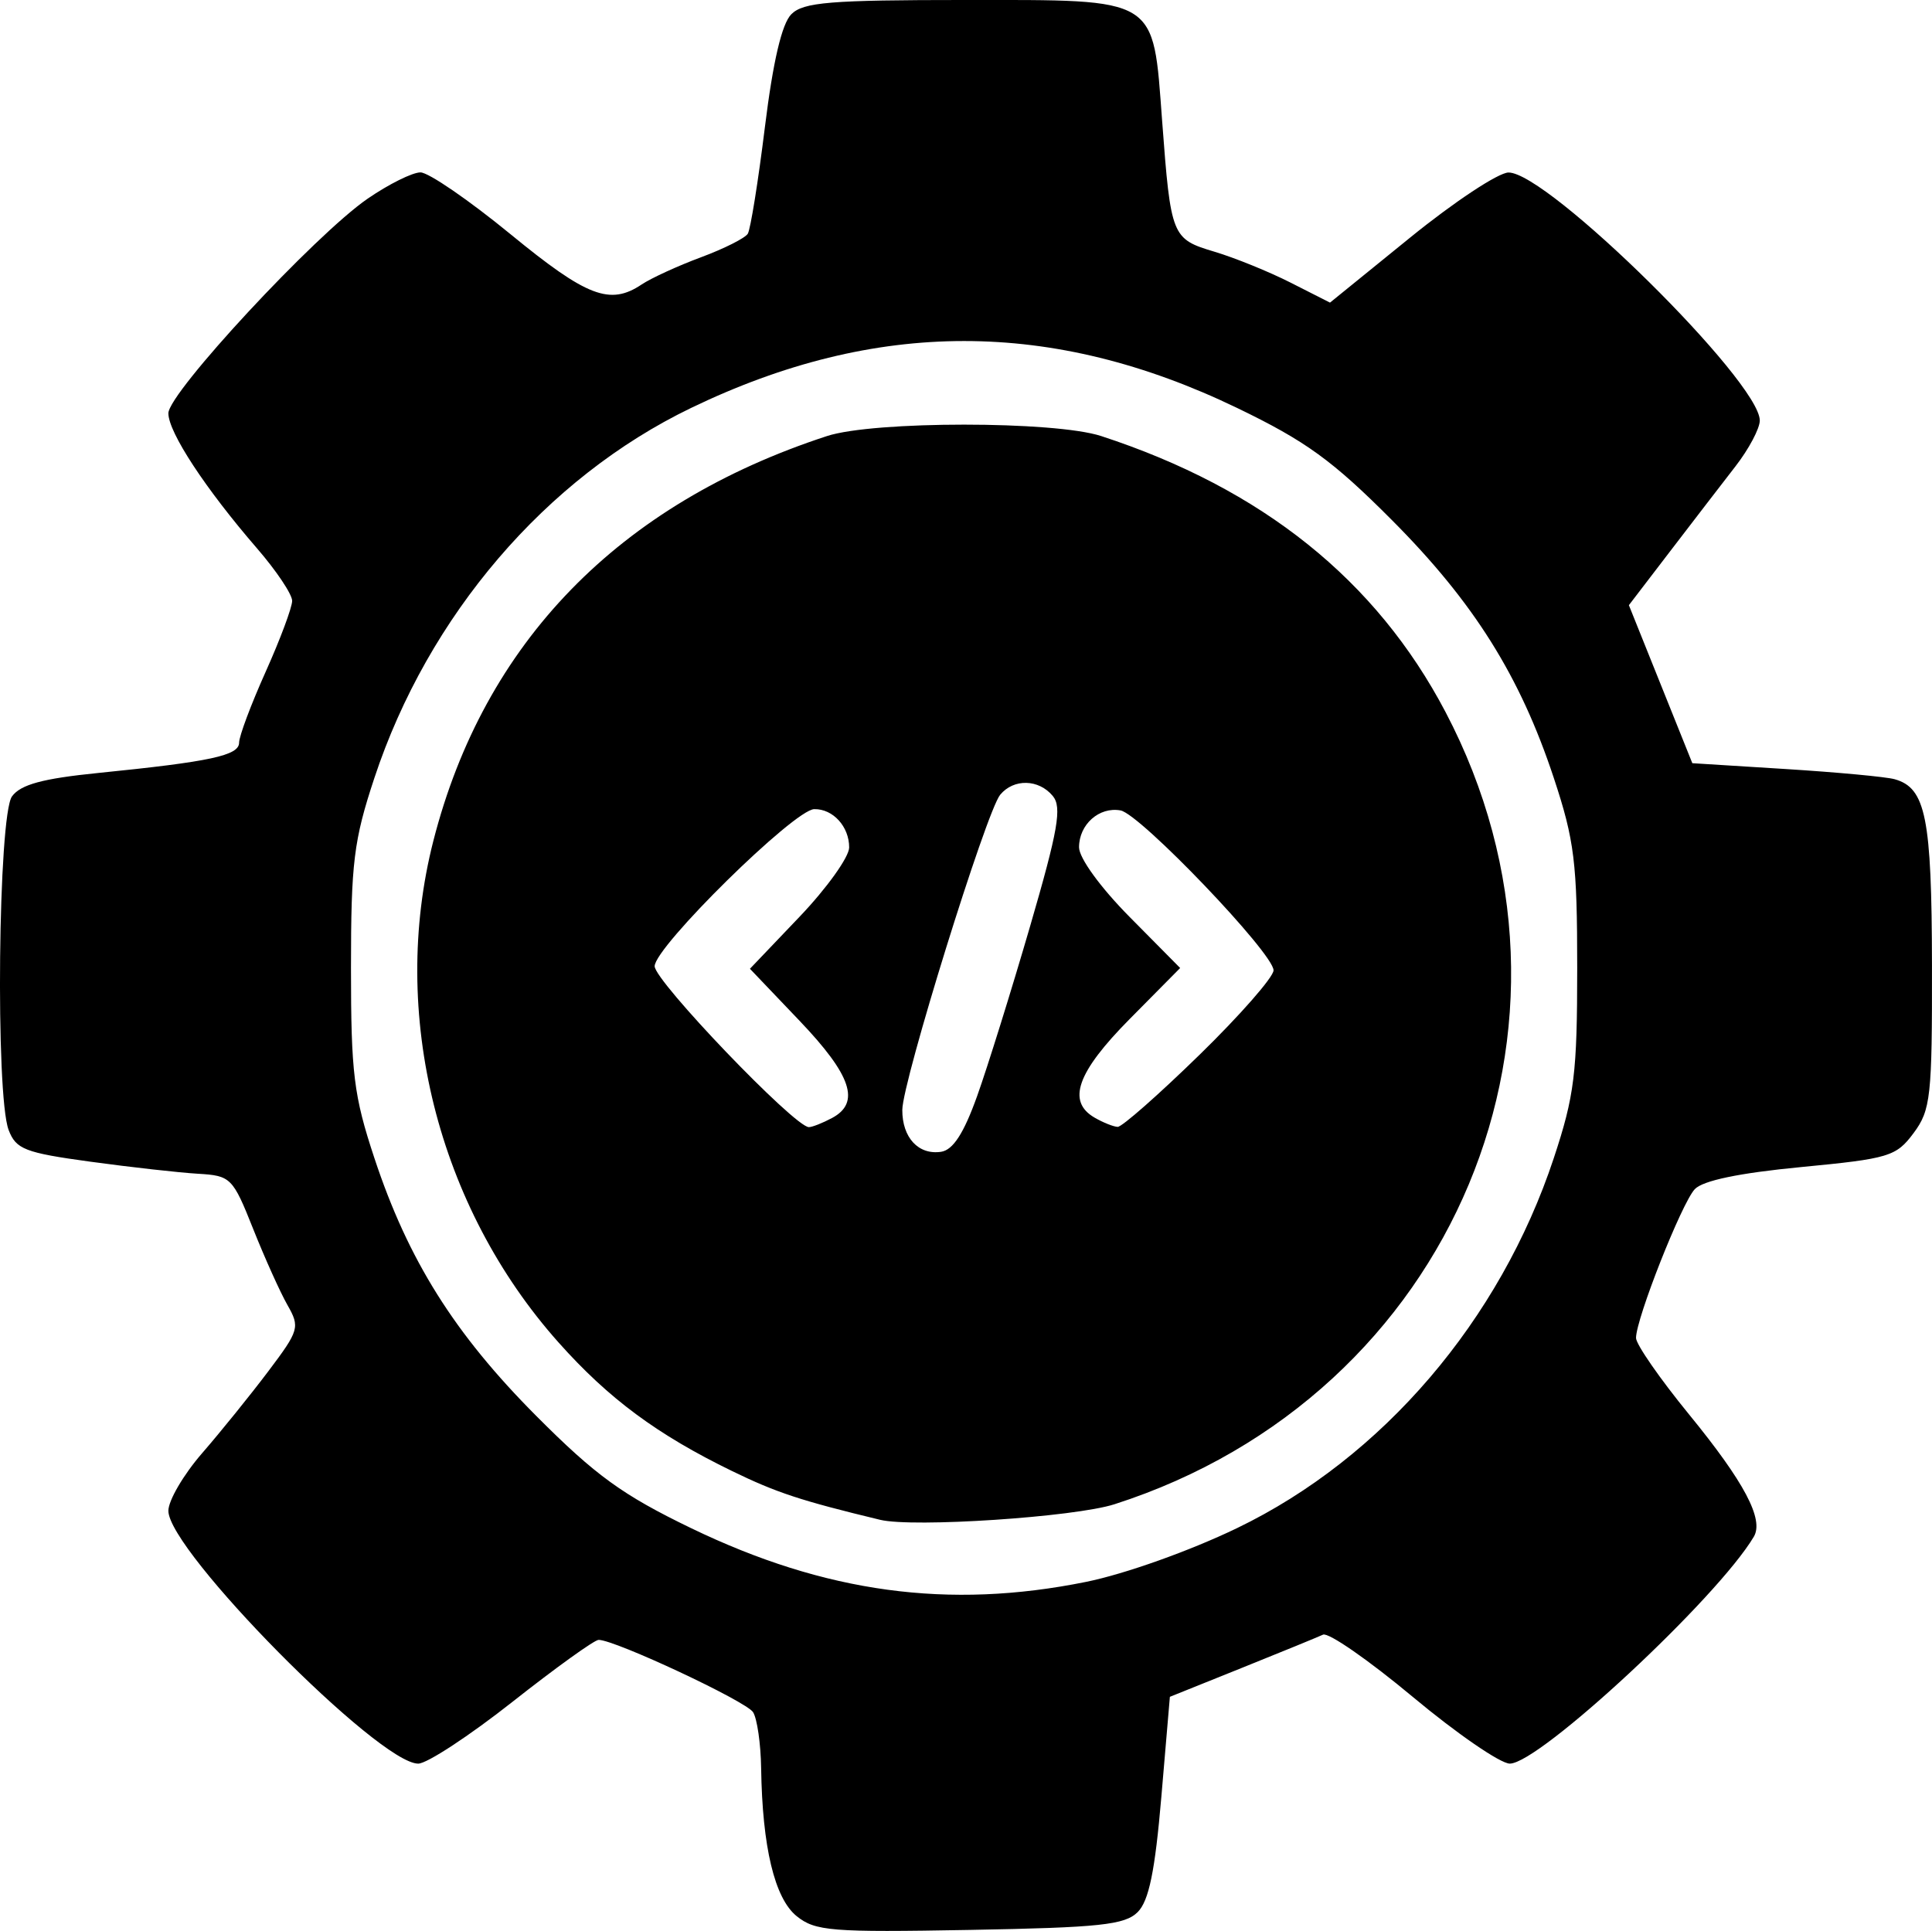
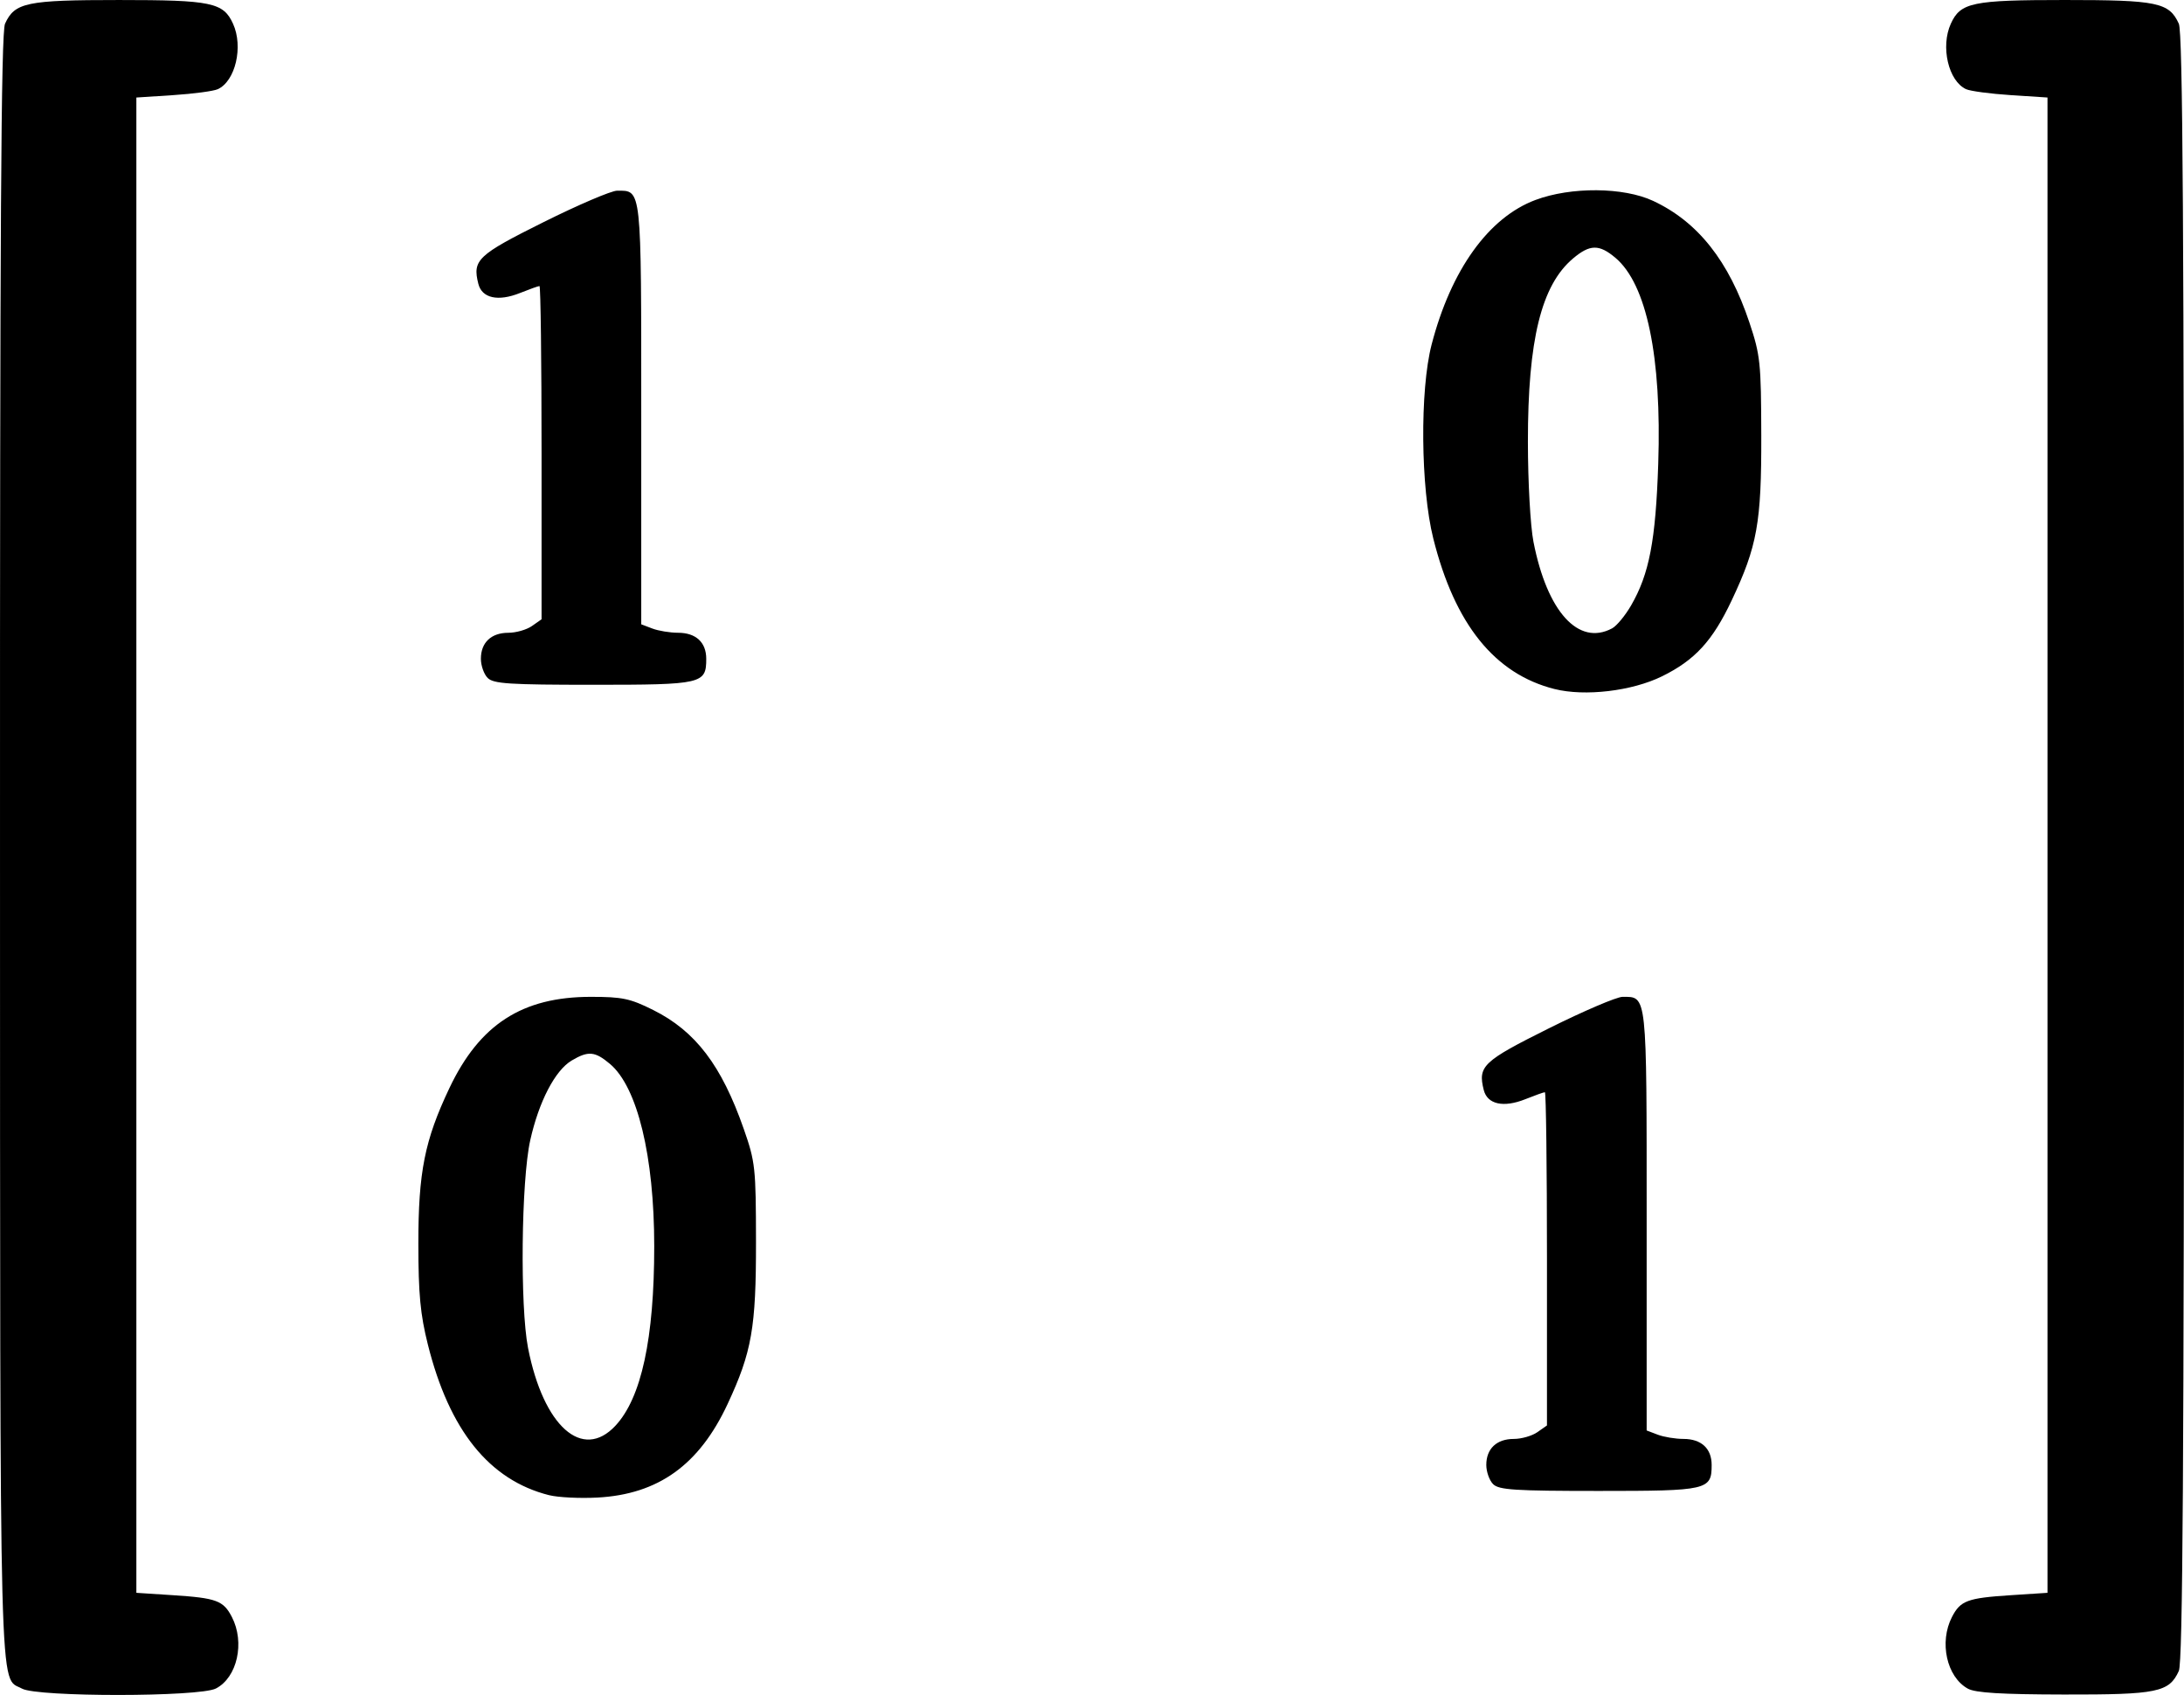
- <svg xmlns="http://www.w3.org/2000/svg" version="1.1" id="svg1" width="291.361" height="291.238" viewBox="0 0 291.361 291.238">
+ <svg xmlns="http://www.w3.org/2000/svg" width="177.788mm" height="137.96mm" viewBox="0 0 177.788 137.96" version="1.1" id="svg1" xml:space="preserve">
  <defs id="defs1" />
-   <g id="g1" transform="translate(-27.21326,-23.37144)">
-     <path style="fill:#000000" d="m 147.349,312.37 c -3.321,-2.689 -5.172,-10.414 -5.351,-22.33 -0.055,-3.667 -0.603,-7.46 -1.217,-8.429 -1.049,-1.654 -20.807,-10.905 -23.291,-10.905 -0.629,0 -6.468,4.2 -12.976,9.333 -6.508,5.133 -12.91,9.333 -14.228,9.333 -5.962,0 -37.681,-32.099 -37.681,-38.133 0,-1.554 2.287,-5.46 5.082,-8.68 2.795,-3.22 7.285,-8.778 9.979,-12.351 4.666,-6.19 4.803,-6.663 2.9,-10 -1.099,-1.927 -3.43,-7.103 -5.181,-11.503 -3.072,-7.719 -3.364,-8.011 -8.315,-8.302 -2.822,-0.166 -10.122,-0.984 -16.222,-1.818 -9.877,-1.35 -11.227,-1.874 -12.333,-4.785 -2.009,-5.283 -1.581,-47.456 0.51,-50.316 1.306,-1.787 4.619,-2.686 13,-3.529 16.944,-1.705 21.247,-2.632 21.247,-4.576 0,-0.967 1.8,-5.77 4,-10.674 2.2,-4.903 4,-9.723 4,-10.71 0,-0.987 -2.382,-4.547 -5.293,-7.91 -7.779,-8.988 -13.374,-17.513 -13.374,-20.379 0,-3.086 22.128,-26.917 30.059,-32.375 3.165,-2.178 6.747,-3.959 7.961,-3.959 1.214,0 7.329,4.2 13.59,9.333 11.511,9.438 14.981,10.768 19.759,7.576 1.447,-0.966 5.474,-2.814 8.95,-4.105 3.476,-1.291 6.654,-2.889 7.062,-3.55 0.408,-0.661 1.57,-7.897 2.58,-16.081 1.224,-9.913 2.554,-15.596 3.985,-17.027 1.815,-1.816 5.863,-2.148 26.217,-2.148 29.292,0 28.292,-0.614 29.704,18.236 1.309,17.47 1.442,17.803 7.898,19.732 3.062,0.915 8.234,3.016 11.493,4.67 l 5.925,3.006 12.075,-9.801 c 6.641,-5.391 13.32,-9.811 14.842,-9.822 5.911,-0.044 37.899,31.528 37.899,37.405 0,1.198 -1.65,4.307 -3.667,6.908 -2.017,2.601 -6.459,8.377 -9.871,12.836 l -6.204,8.107 4.784,11.917 4.784,11.917 14.087,0.881 c 7.748,0.485 15.138,1.175 16.422,1.535 4.701,1.317 5.595,5.772 5.631,28.036 0.032,19.862 -0.187,21.86 -2.77,25.333 -2.629,3.535 -3.692,3.856 -16.979,5.131 -9.319,0.894 -14.808,2.036 -16.023,3.333 -1.979,2.113 -8.86,19.54 -8.86,22.44 0,0.959 3.594,6.142 7.987,11.518 8.354,10.224 11.33,15.843 9.776,18.461 -5.504,9.273 -32.332,34.221 -36.799,34.221 -1.414,0 -7.999,-4.53 -14.634,-10.066 -6.635,-5.536 -12.724,-9.76 -13.53,-9.385 -0.806,0.374 -6.333,2.637 -12.282,5.028 l -10.816,4.348 -1.286,15.092 c -0.953,11.182 -1.876,15.682 -3.562,17.371 -1.935,1.938 -5.722,2.341 -25.314,2.695 -20.916,0.378 -23.324,0.186 -26.13,-2.086 z m 43.647,-50.41 c 5.86,-1.186 15.652,-4.673 22.783,-8.114 21.896,-10.563 39.653,-31.312 47.76,-55.806 3.117,-9.418 3.53,-12.773 3.53,-28.667 0,-15.894 -0.413,-19.248 -3.53,-28.667 -5.092,-15.386 -12.067,-26.497 -24.409,-38.886 -8.97,-9.004 -13.007,-11.93 -23.351,-16.92 -27.892,-13.456 -54.452,-13.456 -82.345,0 -21.896,10.563 -39.653,31.312 -47.76,55.806 -3.117,9.418 -3.53,12.773 -3.53,28.667 0,15.894 0.413,19.248 3.53,28.667 5.092,15.386 12.067,26.497 24.409,38.886 8.962,8.997 13.016,11.935 23.351,16.928 20.209,9.763 38.846,12.299 59.562,8.106 z m -31.056,-9.363 c -11.983,-2.893 -15.611,-4.088 -22.313,-7.348 -11.3,-5.497 -18.624,-10.923 -26.164,-19.382 -18.282,-20.512 -25.554,-49.641 -18.894,-75.681 7.649,-29.907 27.962,-50.794 59.371,-61.049 7.024,-2.293 34.309,-2.293 41.333,0 24.261,7.921 41.473,21.712 51.928,41.609 24.725,47.052 1.322,103.069 -49.928,119.508 -6.027,1.933 -30.351,3.546 -35.333,2.343 z m 14.626,-63.89 c 1.574,-4.4 5.169,-15.928 7.989,-25.617 4.236,-14.555 4.831,-17.973 3.426,-19.667 -2.121,-2.556 -5.888,-2.644 -7.93,-0.184 -2.091,2.52 -14.745,43.26 -14.763,47.534 -0.018,4.178 2.437,6.83 5.851,6.318 1.797,-0.269 3.42,-2.777 5.426,-8.384 z m -21.871,3.286 c 4.318,-2.311 2.935,-6.444 -4.903,-14.662 l -7.482,-7.844 7.482,-7.844 c 4.115,-4.314 7.482,-9.02 7.482,-10.457 0,-3.151 -2.44,-5.827 -5.267,-5.775 -3.009,0.055 -24.067,20.785 -24.067,23.692 0,2.242 21.109,24.27 23.258,24.27 0.504,0 2.078,-0.621 3.496,-1.38 z m 55.409,-9.523 c 6.144,-5.997 11.17,-11.735 11.17,-12.751 0,-2.559 -20.112,-23.579 -23.073,-24.115 -3.222,-0.583 -6.26,2.115 -6.26,5.56 0,1.617 3.217,6.049 7.625,10.503 l 7.625,7.705 -7.625,7.705 c -7.927,8.01 -9.493,12.407 -5.292,14.855 1.283,0.747 2.857,1.377 3.496,1.4 0.64,0.022 6.19,-4.866 12.333,-10.863 z" id="path1" />
+   <g id="layer1" transform="translate(-16.15144,-79.72778)">
+     <path style="fill:#000000" d="m 17.942,217.172 c -1.878,-1.041 -1.777,2.811 -1.79,-68.371 -0.01,-50.61 0.087,-66.435 0.409,-67.142 0.788,-1.73 1.751,-1.93 9.28,-1.93 7.529,0 8.492,0.2 9.28,1.93 0.85,1.866 0.197,4.67 -1.241,5.328 -0.347,0.159 -1.98,0.376 -3.629,0.484 l -2.999,0.195 v 60.854 60.854 l 2.999,0.195 c 3.523,0.229 4.086,0.438 4.776,1.771 1.074,2.076 0.439,4.924 -1.299,5.822 -1.345,0.696 -14.533,0.704 -15.785,0.01 z m 158.397,0 c -1.721,-0.954 -2.345,-3.785 -1.287,-5.832 0.689,-1.333 1.252,-1.541 4.776,-1.771 l 2.999,-0.195 V 148.519 87.665 l -2.999,-0.195 c -1.649,-0.107 -3.282,-0.325 -3.629,-0.484 -1.438,-0.659 -2.091,-3.463 -1.241,-5.328 0.788,-1.73 1.751,-1.93 9.28,-1.93 7.529,0 8.492,0.2 9.28,1.93 0.322,0.707 0.421,16.531 0.421,67.038 0,50.506 -0.1,66.331 -0.421,67.038 -0.791,1.736 -1.743,1.932 -9.351,1.918 -5.118,-0.009 -7.21,-0.137 -7.828,-0.48 z M 60.849,201.427 c -4.866,-1.229 -8.115,-5.264 -9.867,-12.259 -0.615,-2.456 -0.772,-4.113 -0.774,-8.194 -0.003,-5.847 0.512,-8.431 2.521,-12.67 2.464,-5.198 5.935,-7.439 11.522,-7.439 2.556,0 3.202,0.136 5.073,1.071 3.447,1.722 5.565,4.504 7.376,9.689 0.937,2.682 0.986,3.139 0.993,9.172 0.008,6.997 -0.339,8.979 -2.311,13.209 -2.311,4.956 -5.641,7.349 -10.595,7.615 -1.435,0.077 -3.206,-0.011 -3.937,-0.195 z m 5.401,-5.653 c 2.113,-2.262 3.159,-7.097 3.159,-14.603 0,-7.328 -1.368,-12.966 -3.602,-14.845 -1.224,-1.03 -1.763,-1.079 -3.113,-0.281 -1.354,0.8 -2.676,3.341 -3.38,6.5 -0.731,3.275 -0.839,13.529 -0.178,16.897 1.253,6.385 4.426,9.21 7.114,6.333 z m 71.447,4.754 c -0.305,-0.305 -0.554,-1.008 -0.554,-1.562 0,-1.323 0.84,-2.117 2.24,-2.117 0.622,0 1.484,-0.247 1.915,-0.549 l 0.784,-0.549 v -13.562 c 0,-7.459 -0.076,-13.562 -0.169,-13.562 -0.093,0 -0.807,0.255 -1.587,0.567 -1.785,0.714 -3.097,0.424 -3.391,-0.749 -0.488,-1.945 -0.071,-2.339 5.313,-5.022 2.823,-1.407 5.517,-2.558 5.987,-2.558 2.007,0 1.962,-0.411 1.962,18.202 v 17.093 l 0.905,0.344 c 0.498,0.189 1.439,0.344 2.091,0.344 1.452,0 2.295,0.778 2.295,2.117 0,2.044 -0.314,2.117 -9.172,2.117 -6.86,0 -8.146,-0.083 -8.618,-0.554 z m 4.996,-64.718 c -4.866,-1.229 -8.115,-5.264 -9.867,-12.259 -1.031,-4.114 -1.098,-12.068 -0.134,-15.779 1.58,-6.082 4.639,-10.341 8.453,-11.768 2.897,-1.084 7.17,-1.051 9.579,0.075 3.639,1.7 6.166,4.892 7.838,9.901 0.889,2.663 0.952,3.266 0.966,9.2 0.017,7.093 -0.327,9.006 -2.413,13.424 -1.554,3.291 -2.988,4.854 -5.665,6.171 -2.448,1.205 -6.285,1.658 -8.757,1.034 z m 4.692,-4.937 c 0.369,-0.198 1.061,-1.031 1.537,-1.852 1.487,-2.564 2.01,-5.285 2.218,-11.547 0.289,-8.704 -0.942,-14.622 -3.489,-16.765 -1.322,-1.113 -2.071,-1.101 -3.442,0.052 -2.59,2.179 -3.685,6.629 -3.679,14.949 0.002,3.245 0.202,6.835 0.452,8.114 1.113,5.698 3.669,8.512 6.402,7.049 z m -91.533,4.038 c -0.305,-0.305 -0.554,-1.008 -0.554,-1.562 0,-1.323 0.839,-2.117 2.24,-2.117 0.622,0 1.484,-0.247 1.915,-0.549 l 0.784,-0.549 v -13.562 c 0,-7.459 -0.076,-13.562 -0.169,-13.562 -0.093,0 -0.807,0.255 -1.587,0.567 -1.785,0.714 -3.097,0.424 -3.391,-0.749 -0.488,-1.945 -0.071,-2.339 5.313,-5.022 2.823,-1.407 5.517,-2.558 5.987,-2.558 2.007,0 1.962,-0.411 1.962,18.202 v 17.093 l 0.905,0.344 c 0.498,0.189 1.439,0.344 2.091,0.344 1.452,0 2.295,0.778 2.295,2.117 0,2.044 -0.314,2.117 -9.172,2.117 -6.86,0 -8.146,-0.083 -8.618,-0.554 z" id="path1" />
  </g>
</svg>
